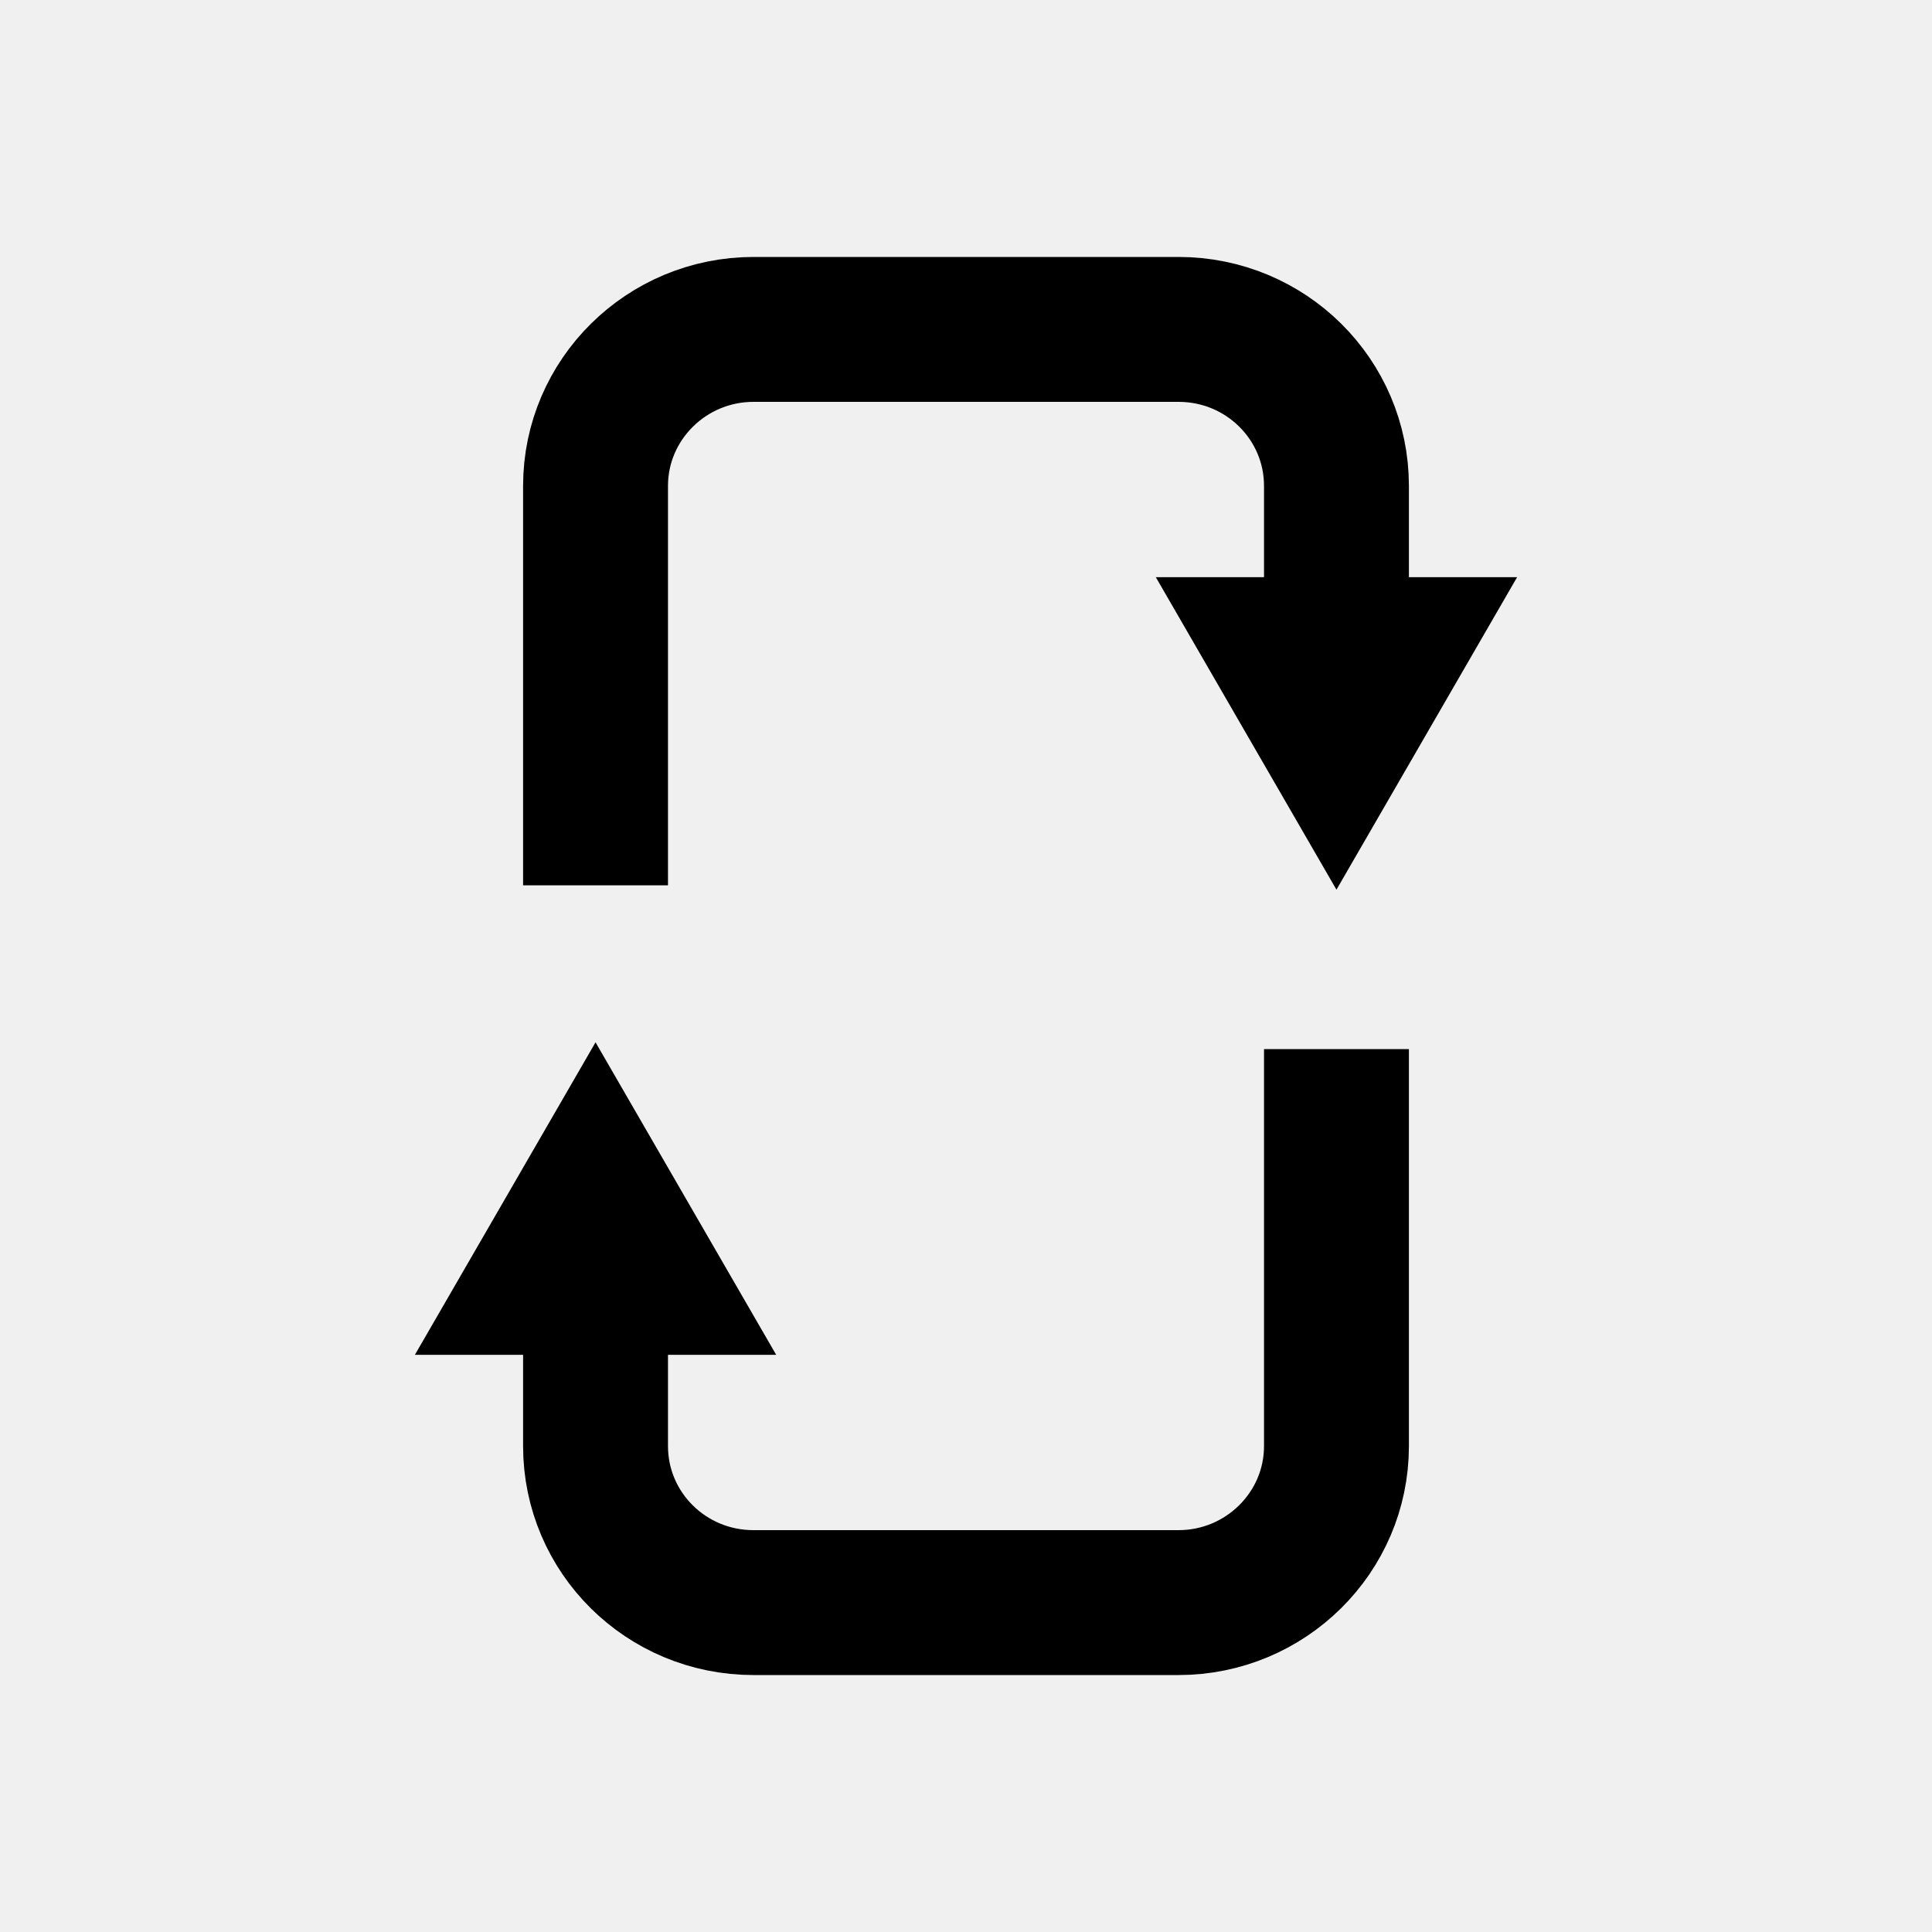
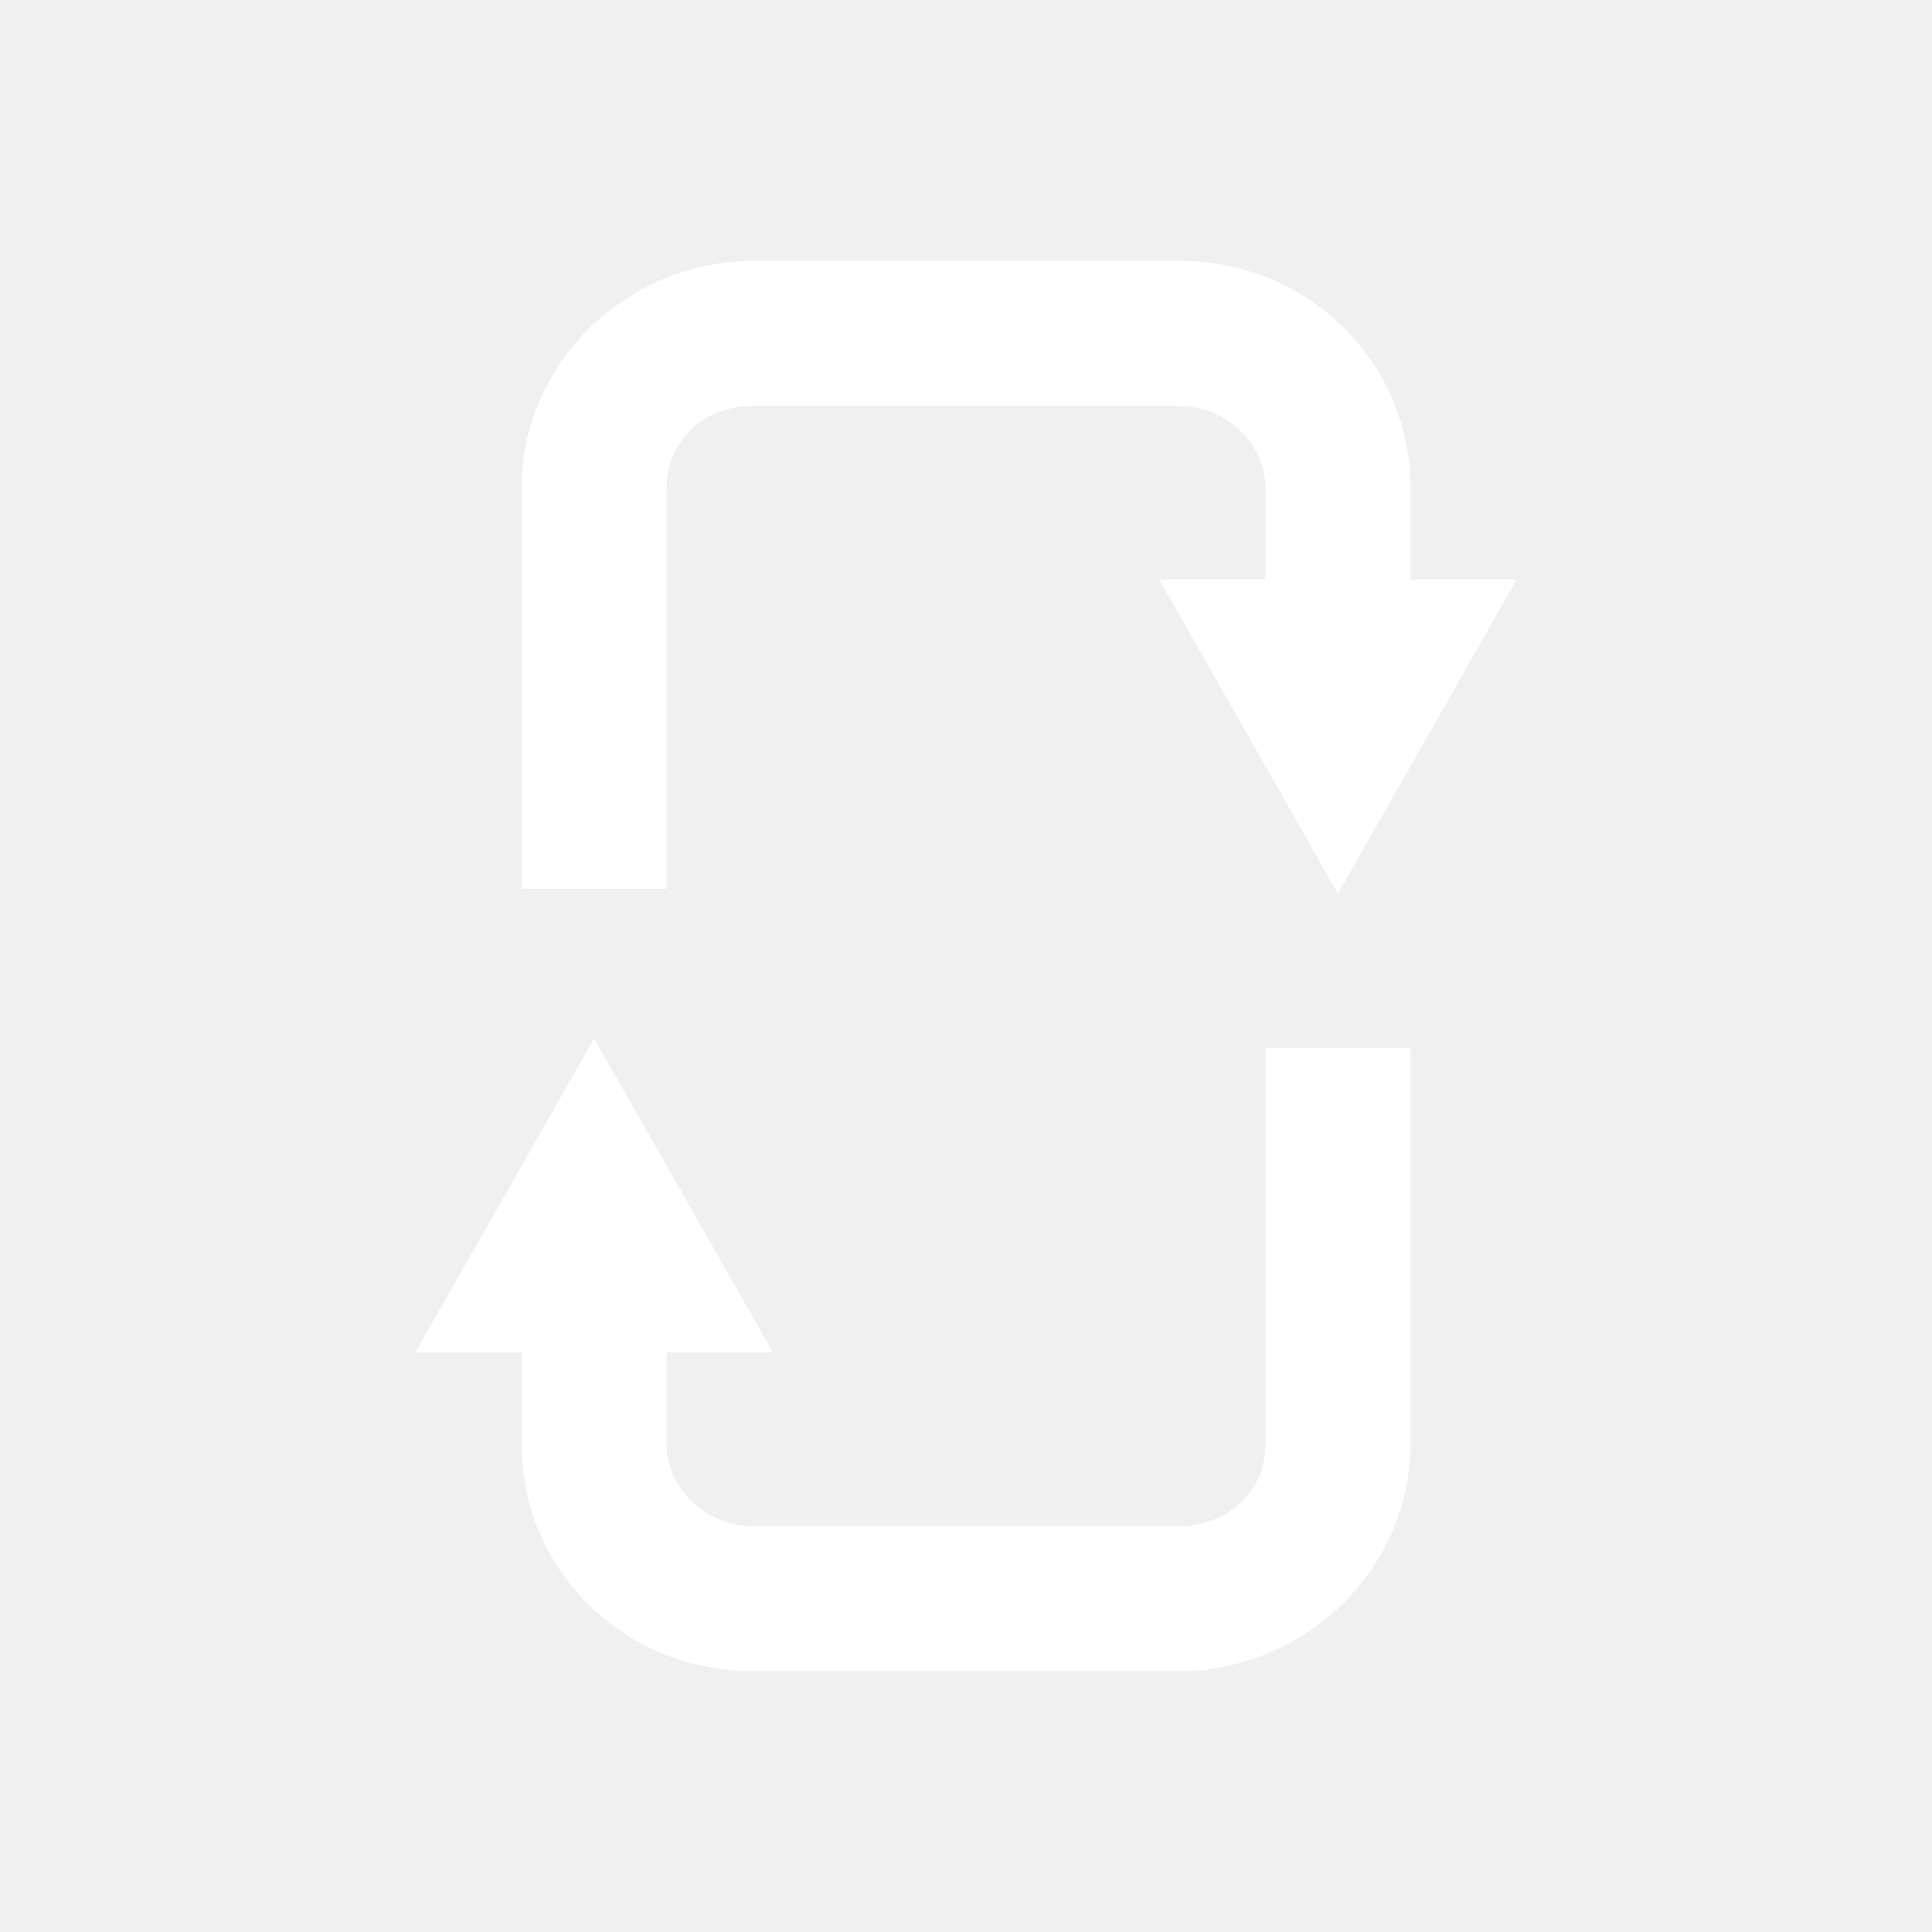
- <svg xmlns="http://www.w3.org/2000/svg" id="Layer_2" data-name="Layer 2" viewBox="0 0 40 40">
-   <defs>
-     <style>
-       .cls-1 {
-         fill: none;
-         stroke: #000;
-         stroke-miterlimit: 10;
-         stroke-width: 3px;
-       }
-     </style>
-   </defs>
-   <g>
-     <path class="cls-1" d="M12.33,26.96v2.98c0,1.79,1.46,3.24,3.27,3.24h8.8c1.8,0,3.27-1.45,3.27-3.24v-8.22" />
-     <polygon points="8.59 28.05 12.33 21.58 16.07 28.05 8.59 28.05" />
-   </g>
-   <g>
-     <path class="cls-1" d="M27.67,13.04v-2.98c0-1.79-1.46-3.24-3.27-3.24H15.6c-1.8,0-3.27,1.45-3.27,3.24v8.27" />
-     <polygon points="31.41 11.95 27.67 18.42 23.93 11.95 31.41 11.95" />
-   </g>
+ <svg xmlns="http://www.w3.org/2000/svg" version="1.1" id="Layer_2_00000022540268906278947390000000866532184354584231_" x="0px" y="0px" viewBox="0 0 40 40" style="enable-background:new 0 0 40 40;" xml:space="preserve">
+   <style type="text/css">
+ 	.st0{fill:#FFFFFF;}
+ </style>
+   <path class="st0" d="M26.2,21.7v8.2c0,1-0.8,1.7-1.8,1.7h-8.8c-1,0-1.8-0.8-1.8-1.7V28h2.2l-3.7-6.5L8.6,28h2.2v1.9  c0,2.6,2.1,4.7,4.8,4.7h8.8c2.6,0,4.8-2.1,4.8-4.7v-8.2H26.2z" />
+   <path class="st0" d="M29.2,12v-1.9c0-2.6-2.1-4.7-4.8-4.7h-8.8c-2.6,0-4.8,2.1-4.8,4.7v8.3h3v-8.3c0-1,0.8-1.7,1.8-1.7h8.8  c1,0,1.8,0.8,1.8,1.7V12h-2.2l3.7,6.5l3.7-6.5H29.2z" />
</svg>
